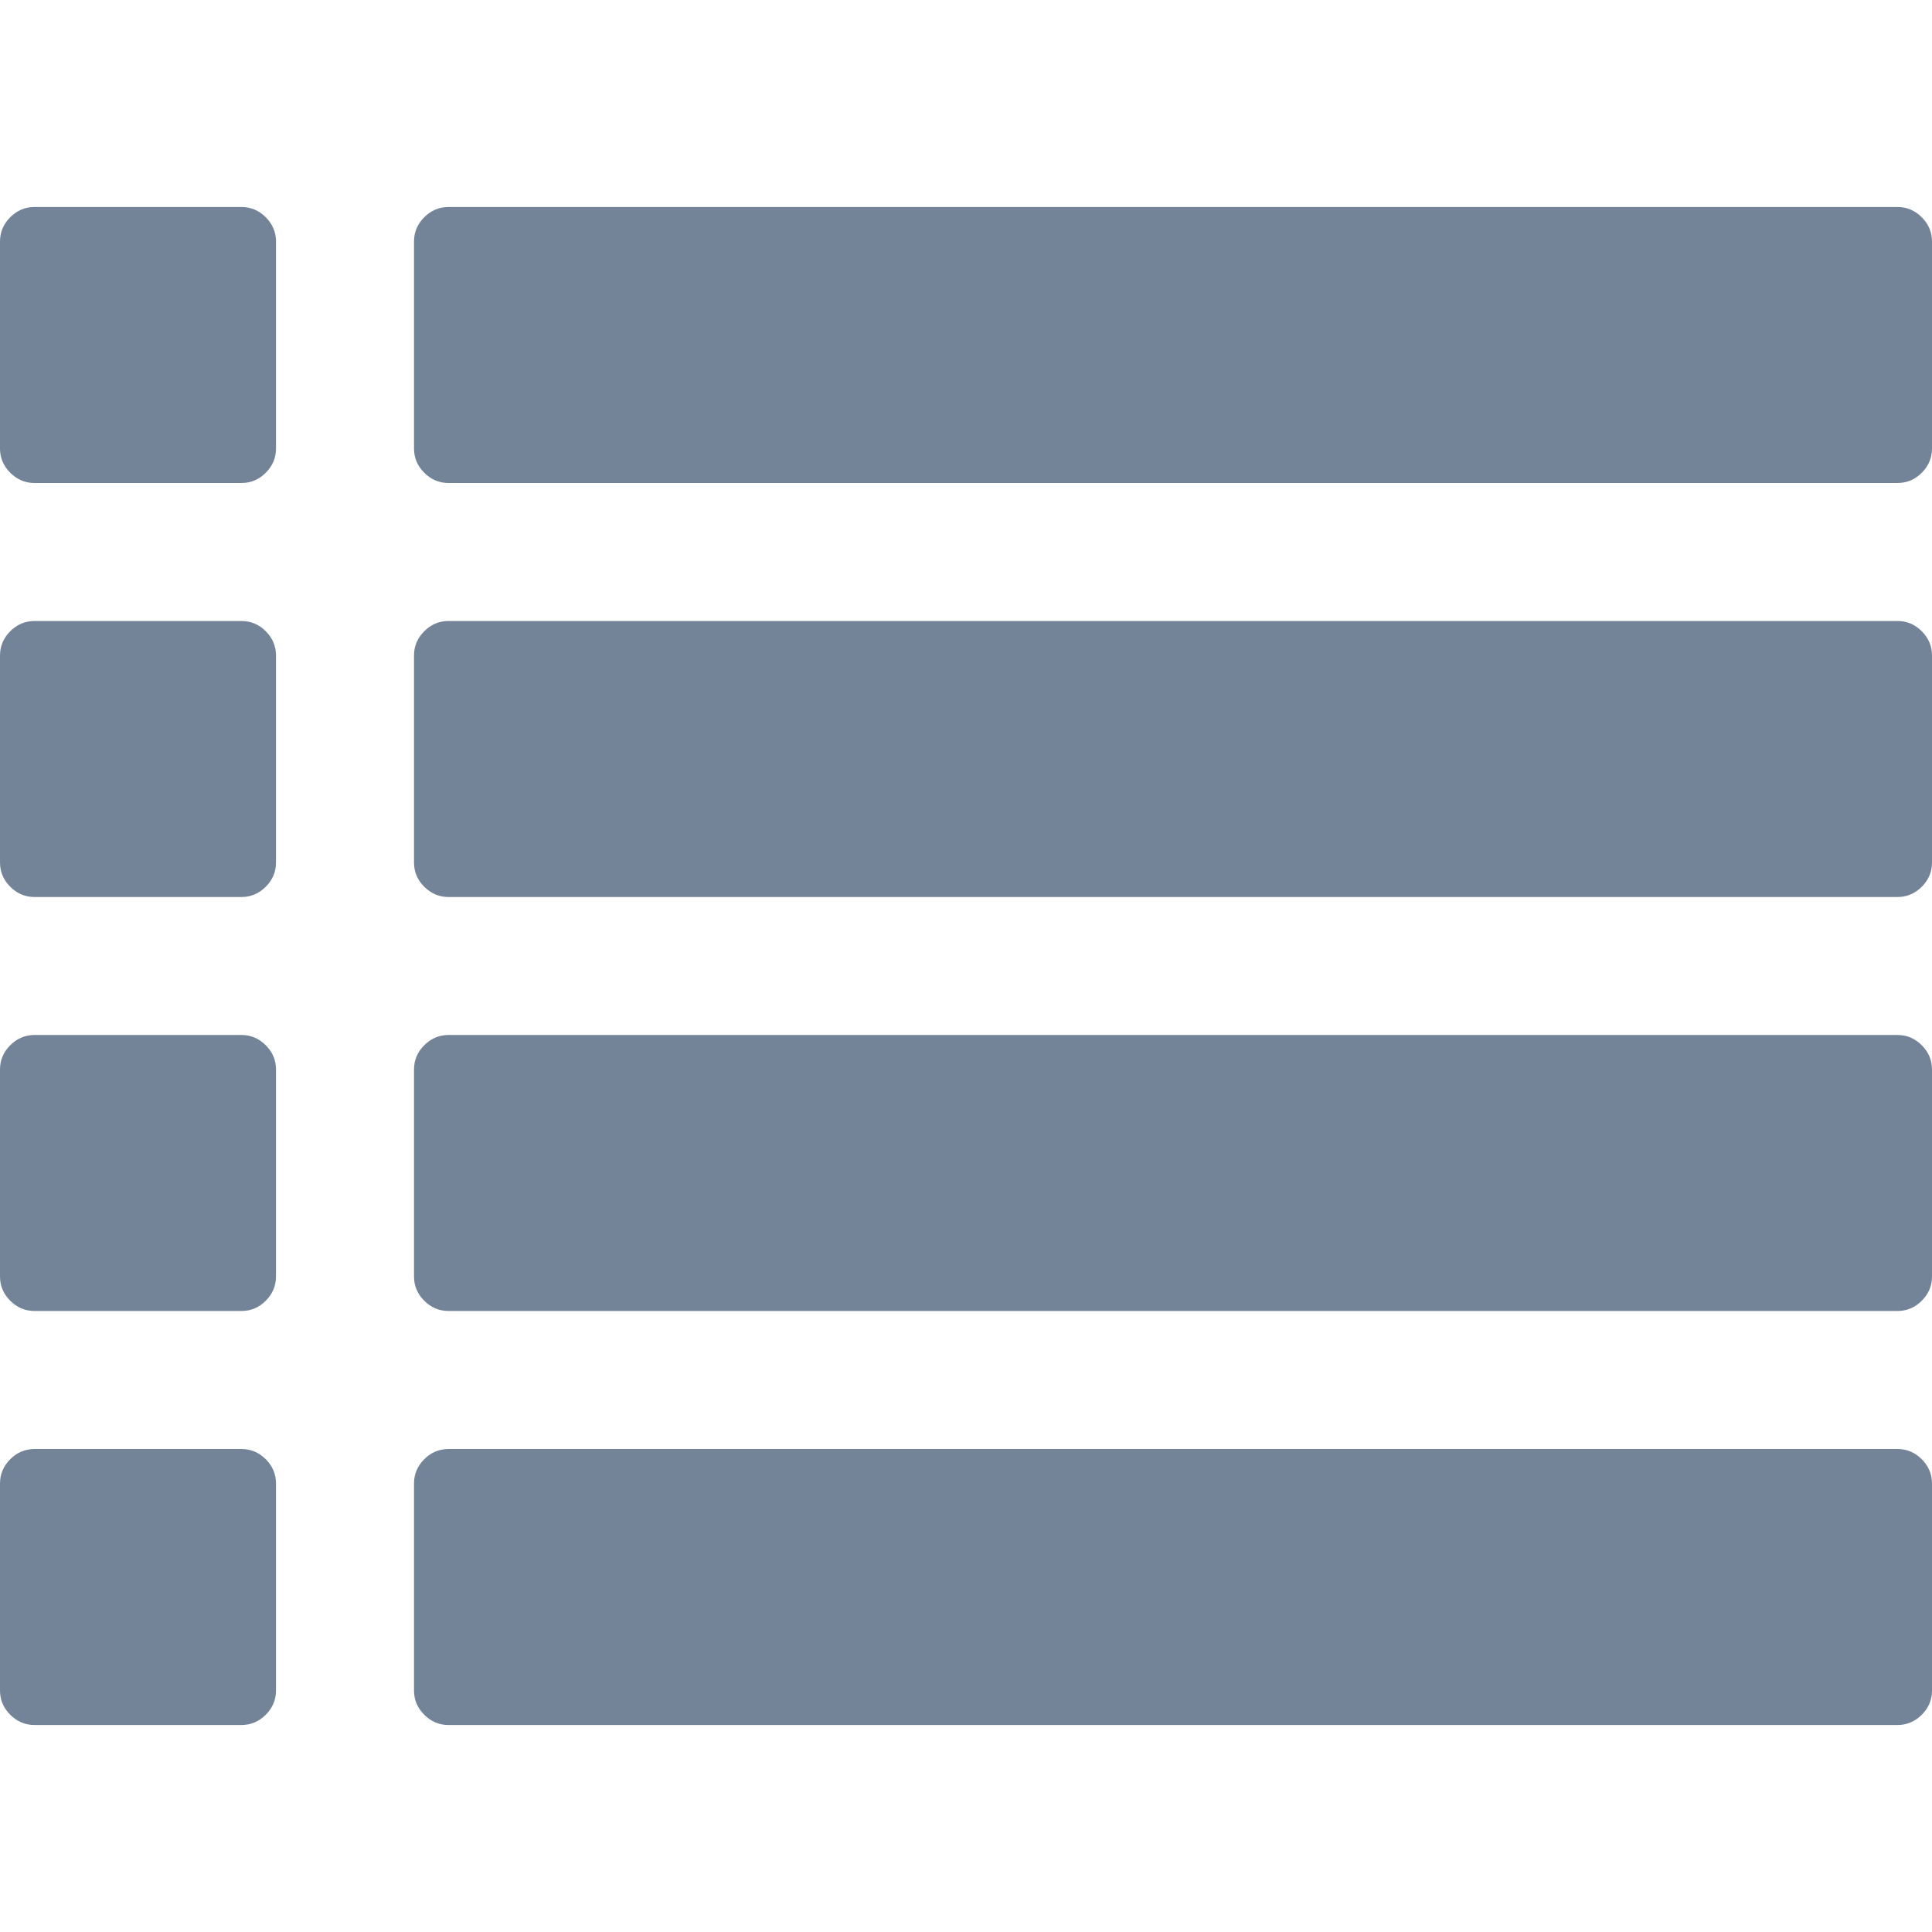
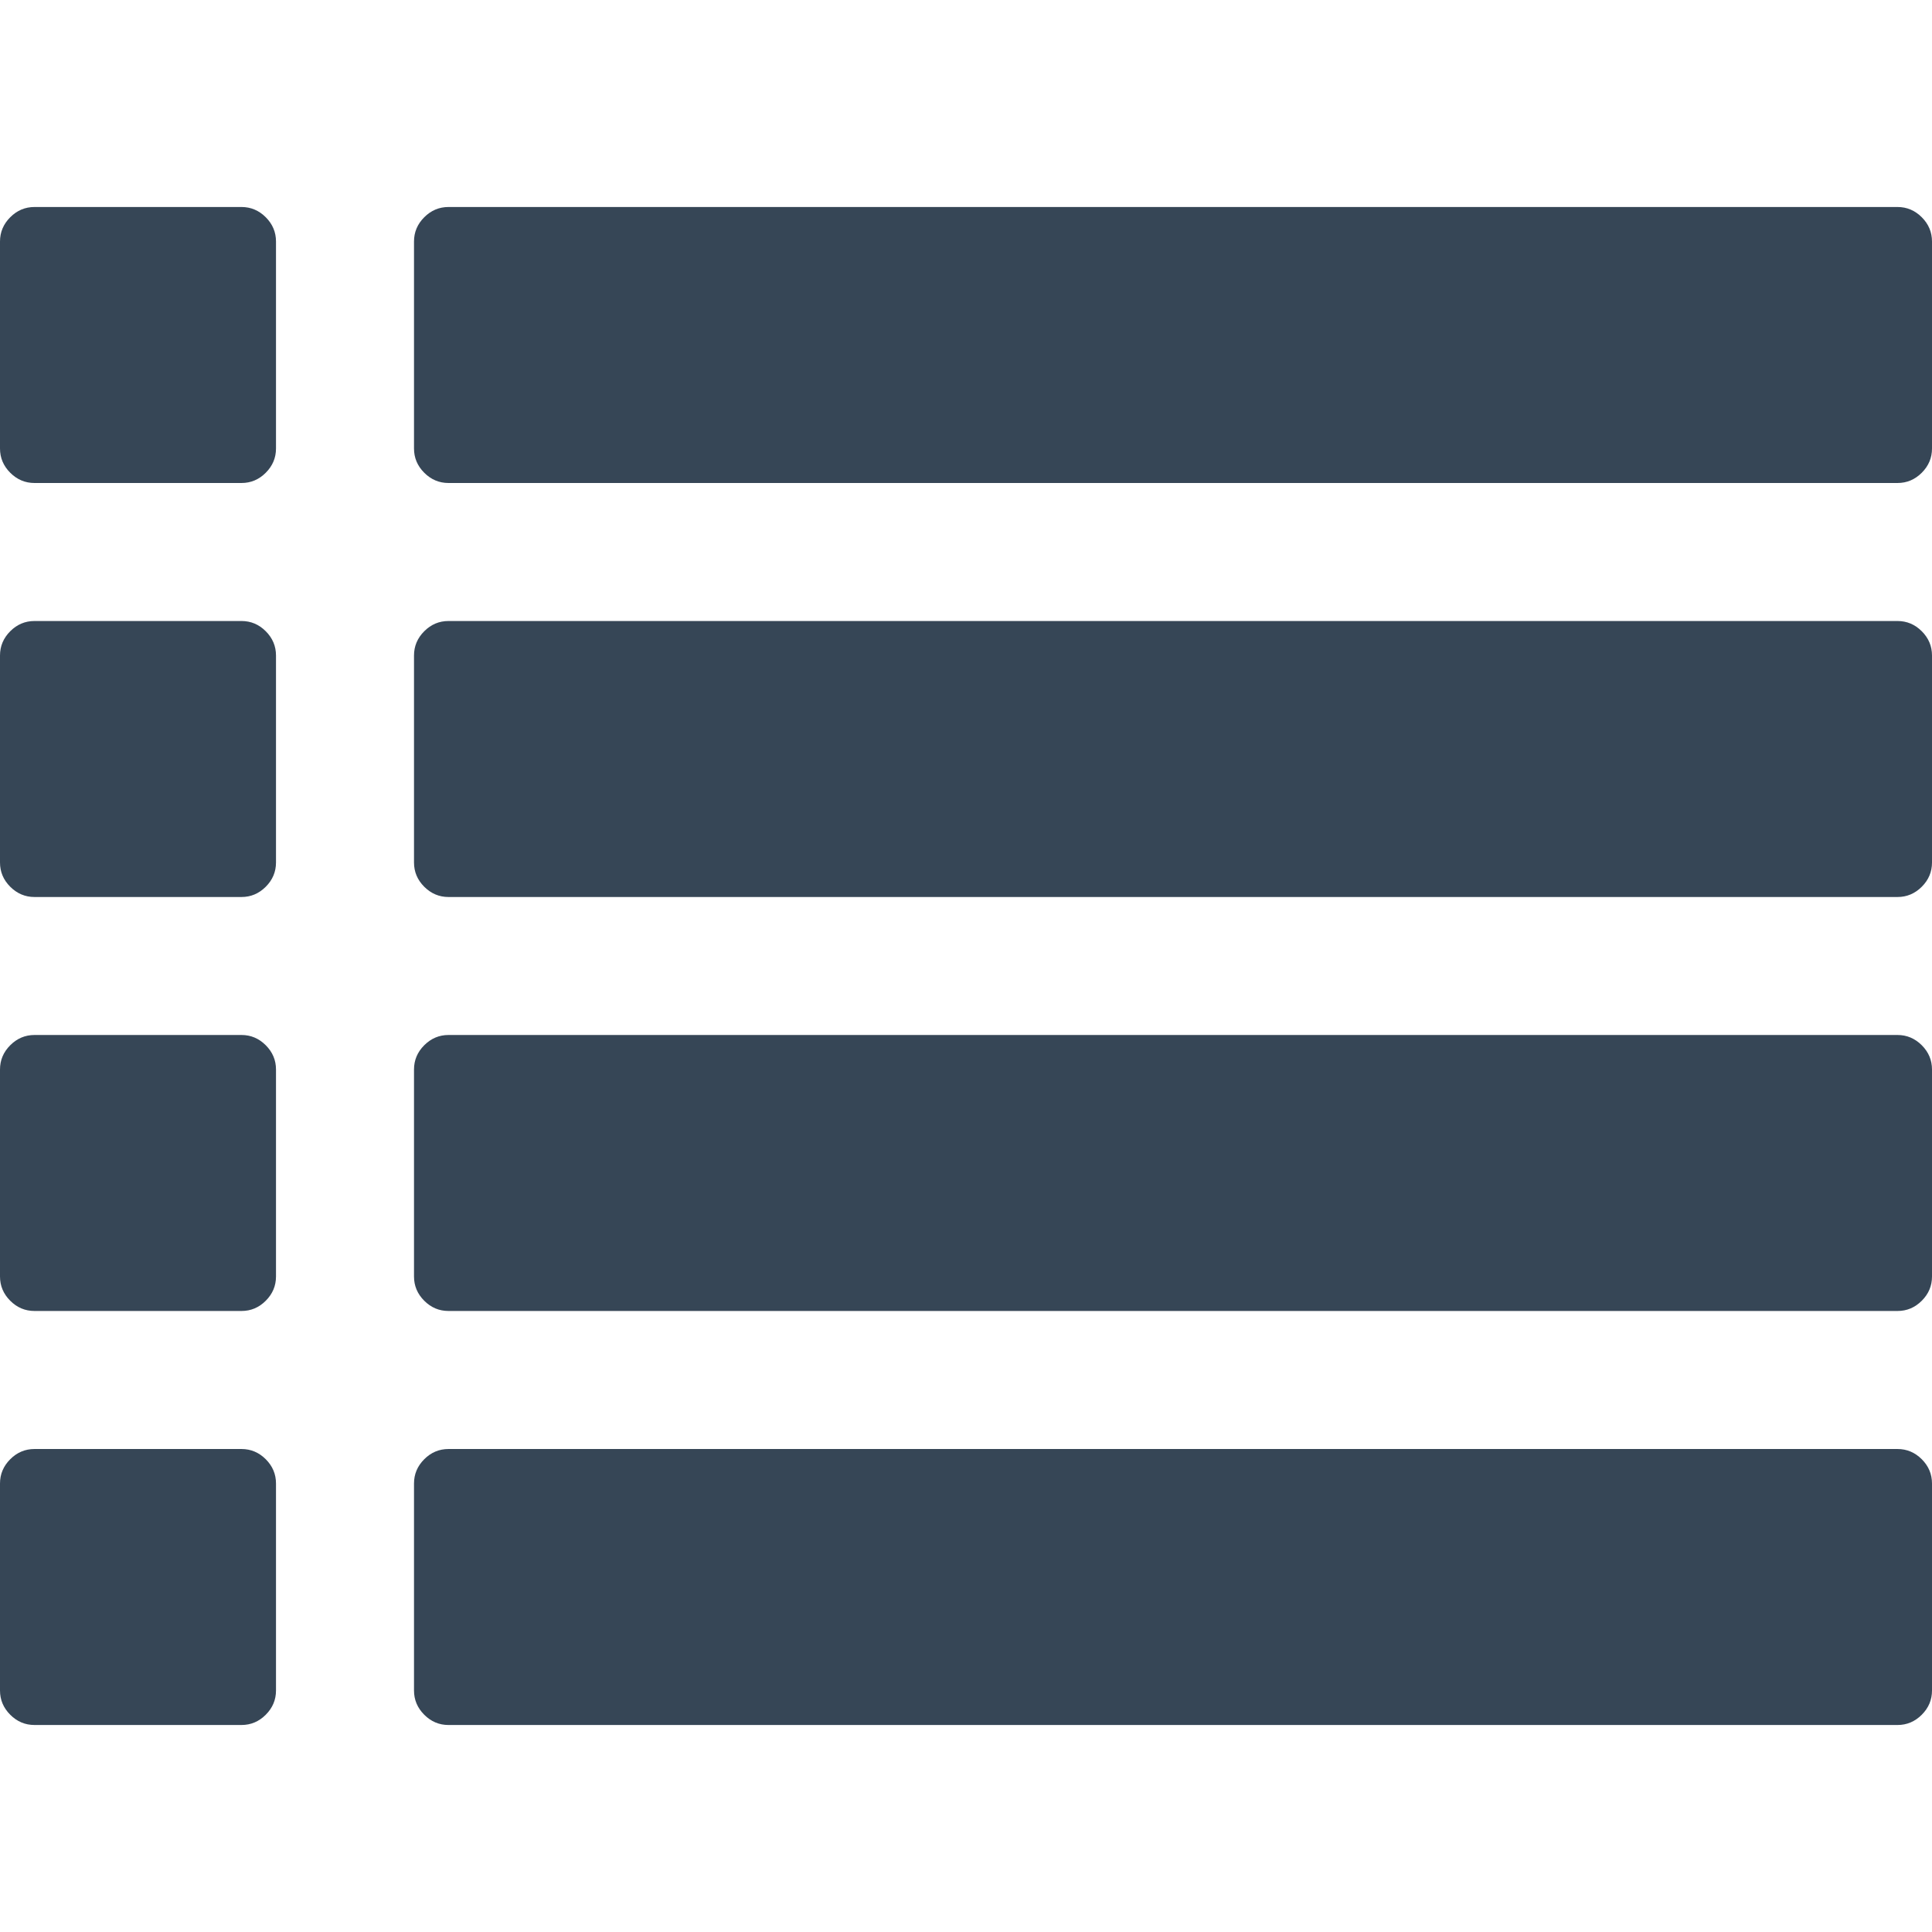
<svg xmlns="http://www.w3.org/2000/svg" version="1.1" id="Capa_1" x="0px" y="0px" width="512px" height="512px" viewBox="0 0 511.626 511.626" style="enable-background:new 0 0 511.626 511.626;" xml:space="preserve">
  <g>
    <g>
-       <path d="M63.953,164.453H9.135c-2.474,0-4.615,0.9-6.423,2.709C0.903,168.972,0,171.114,0,173.589v54.817    c0,2.473,0.903,4.619,2.712,6.424c1.809,1.803,3.949,2.712,6.423,2.712h54.818c2.474,0,4.615-0.905,6.423-2.712    c1.809-1.809,2.712-3.951,2.712-6.424v-54.817c0-2.475-0.904-4.617-2.712-6.427C68.568,165.356,66.427,164.453,63.953,164.453z" fill="#748498" />
-       <path d="M63.953,383.722H9.135c-2.474,0-4.615,0.896-6.423,2.707C0.903,388.238,0,390.378,0,392.854v54.82    c0,2.471,0.903,4.609,2.712,6.42c1.809,1.813,3.949,2.714,6.423,2.714h54.818c2.474,0,4.615-0.903,6.423-2.714    c1.809-1.807,2.712-3.949,2.712-6.42v-54.82c0-2.477-0.904-4.616-2.712-6.426C68.568,384.625,66.427,383.722,63.953,383.722z" fill="#748498" />
-       <path d="M63.953,274.082H9.135c-2.474,0-4.615,0.91-6.423,2.714S0,280.749,0,283.22v54.815c0,2.478,0.903,4.62,2.712,6.427    c1.809,1.808,3.949,2.707,6.423,2.707h54.818c2.474,0,4.615-0.896,6.423-2.707c1.809-1.807,2.712-3.949,2.712-6.427V283.22    c0-2.471-0.904-4.613-2.712-6.424C68.568,274.989,66.427,274.082,63.953,274.082z" fill="#748498" />
-       <path d="M63.953,54.817H9.135c-2.474,0-4.615,0.903-6.423,2.712S0,61.479,0,63.953v54.817c0,2.475,0.903,4.615,2.712,6.424    s3.949,2.712,6.423,2.712h54.818c2.474,0,4.615-0.9,6.423-2.712c1.809-1.809,2.712-3.949,2.712-6.424V63.953    c0-2.475-0.904-4.615-2.712-6.424C68.568,55.725,66.427,54.817,63.953,54.817z" fill="#748498" />
-       <path d="M502.49,383.722H118.771c-2.474,0-4.615,0.896-6.423,2.707c-1.809,1.81-2.712,3.949-2.712,6.426v54.82    c0,2.471,0.903,4.609,2.712,6.42c1.809,1.813,3.946,2.714,6.423,2.714H502.49c2.478,0,4.616-0.903,6.427-2.714    c1.81-1.811,2.71-3.949,2.71-6.42v-54.82c0-2.477-0.903-4.616-2.71-6.426C507.106,384.625,504.967,383.722,502.49,383.722z" fill="#748498" />
-       <path d="M502.49,274.082H118.771c-2.474,0-4.615,0.91-6.423,2.714s-2.712,3.953-2.712,6.424v54.815    c0,2.478,0.903,4.62,2.712,6.427c1.809,1.808,3.946,2.707,6.423,2.707H502.49c2.478,0,4.616-0.896,6.427-2.707    c1.81-1.807,2.71-3.949,2.71-6.427V283.22c0-2.471-0.903-4.613-2.71-6.424C507.106,274.992,504.967,274.082,502.49,274.082z" fill="#748498" />
-       <path d="M508.917,57.529c-1.811-1.805-3.949-2.712-6.427-2.712H118.771c-2.474,0-4.615,0.903-6.423,2.712    s-2.712,3.949-2.712,6.424v54.817c0,2.475,0.903,4.615,2.712,6.424s3.946,2.712,6.423,2.712H502.49c2.478,0,4.616-0.9,6.427-2.712    c1.81-1.809,2.71-3.949,2.71-6.424V63.953C511.626,61.479,510.723,59.338,508.917,57.529z" fill="#748498" />
-       <path d="M502.49,164.453H118.771c-2.474,0-4.615,0.9-6.423,2.709c-1.809,1.81-2.712,3.952-2.712,6.427v54.817    c0,2.473,0.903,4.615,2.712,6.424c1.809,1.803,3.946,2.712,6.423,2.712H502.49c2.478,0,4.616-0.905,6.427-2.712    c1.81-1.809,2.71-3.951,2.71-6.424v-54.817c0-2.475-0.903-4.617-2.71-6.427C507.106,165.356,504.967,164.453,502.49,164.453z" fill="#748498" />
+       <path d="M63.953,164.453H9.135c-2.474,0-4.615,0.9-6.423,2.709C0.903,168.972,0,171.114,0,173.589v54.817    c0,2.473,0.903,4.619,2.712,6.424c1.809,1.803,3.949,2.712,6.423,2.712h54.818c2.474,0,4.615-0.905,6.423-2.712    c1.809-1.809,2.712-3.951,2.712-6.424v-54.817c0-2.475-0.904-4.617-2.712-6.427C68.568,165.356,66.427,164.453,63.953,164.453z" fill="#364656" />
+       <path d="M63.953,383.722H9.135c-2.474,0-4.615,0.896-6.423,2.707C0.903,388.238,0,390.378,0,392.854v54.82    c0,2.471,0.903,4.609,2.712,6.42c1.809,1.813,3.949,2.714,6.423,2.714h54.818c2.474,0,4.615-0.903,6.423-2.714    c1.809-1.807,2.712-3.949,2.712-6.42v-54.82c0-2.477-0.904-4.616-2.712-6.426C68.568,384.625,66.427,383.722,63.953,383.722z" fill="#364656" />
+       <path d="M63.953,274.082H9.135c-2.474,0-4.615,0.91-6.423,2.714S0,280.749,0,283.22v54.815c0,2.478,0.903,4.62,2.712,6.427    c1.809,1.808,3.949,2.707,6.423,2.707h54.818c2.474,0,4.615-0.896,6.423-2.707c1.809-1.807,2.712-3.949,2.712-6.427V283.22    c0-2.471-0.904-4.613-2.712-6.424C68.568,274.989,66.427,274.082,63.953,274.082z" fill="#364656" />
+       <path d="M63.953,54.817H9.135c-2.474,0-4.615,0.903-6.423,2.712S0,61.479,0,63.953v54.817c0,2.475,0.903,4.615,2.712,6.424    s3.949,2.712,6.423,2.712h54.818c2.474,0,4.615-0.9,6.423-2.712c1.809-1.809,2.712-3.949,2.712-6.424V63.953    c0-2.475-0.904-4.615-2.712-6.424C68.568,55.725,66.427,54.817,63.953,54.817z" fill="#364656" />
+       <path d="M502.49,383.722H118.771c-2.474,0-4.615,0.896-6.423,2.707c-1.809,1.81-2.712,3.949-2.712,6.426v54.82    c0,2.471,0.903,4.609,2.712,6.42c1.809,1.813,3.946,2.714,6.423,2.714H502.49c2.478,0,4.616-0.903,6.427-2.714    c1.81-1.811,2.71-3.949,2.71-6.42v-54.82c0-2.477-0.903-4.616-2.71-6.426C507.106,384.625,504.967,383.722,502.49,383.722z" fill="#364656" />
+       <path d="M502.49,274.082H118.771c-2.474,0-4.615,0.91-6.423,2.714s-2.712,3.953-2.712,6.424v54.815    c0,2.478,0.903,4.62,2.712,6.427c1.809,1.808,3.946,2.707,6.423,2.707H502.49c2.478,0,4.616-0.896,6.427-2.707    c1.81-1.807,2.71-3.949,2.71-6.427V283.22c0-2.471-0.903-4.613-2.71-6.424C507.106,274.992,504.967,274.082,502.49,274.082z" fill="#364656" />
+       <path d="M508.917,57.529c-1.811-1.805-3.949-2.712-6.427-2.712H118.771c-2.474,0-4.615,0.903-6.423,2.712    s-2.712,3.949-2.712,6.424v54.817c0,2.475,0.903,4.615,2.712,6.424s3.946,2.712,6.423,2.712H502.49c2.478,0,4.616-0.9,6.427-2.712    c1.81-1.809,2.71-3.949,2.71-6.424V63.953C511.626,61.479,510.723,59.338,508.917,57.529z" fill="#364656" />
+       <path d="M502.49,164.453H118.771c-2.474,0-4.615,0.9-6.423,2.709c-1.809,1.81-2.712,3.952-2.712,6.427v54.817    c0,2.473,0.903,4.615,2.712,6.424c1.809,1.803,3.946,2.712,6.423,2.712H502.49c2.478,0,4.616-0.905,6.427-2.712    c1.81-1.809,2.71-3.951,2.71-6.424v-54.817c0-2.475-0.903-4.617-2.71-6.427C507.106,165.356,504.967,164.453,502.49,164.453z" fill="#364656" />
    </g>
  </g>
  <g>
</g>
  <g>
</g>
  <g>
</g>
  <g>
</g>
  <g>
</g>
  <g>
</g>
  <g>
</g>
  <g>
</g>
  <g>
</g>
  <g>
</g>
  <g>
</g>
  <g>
</g>
  <g>
</g>
  <g>
</g>
  <g>
</g>
</svg>
